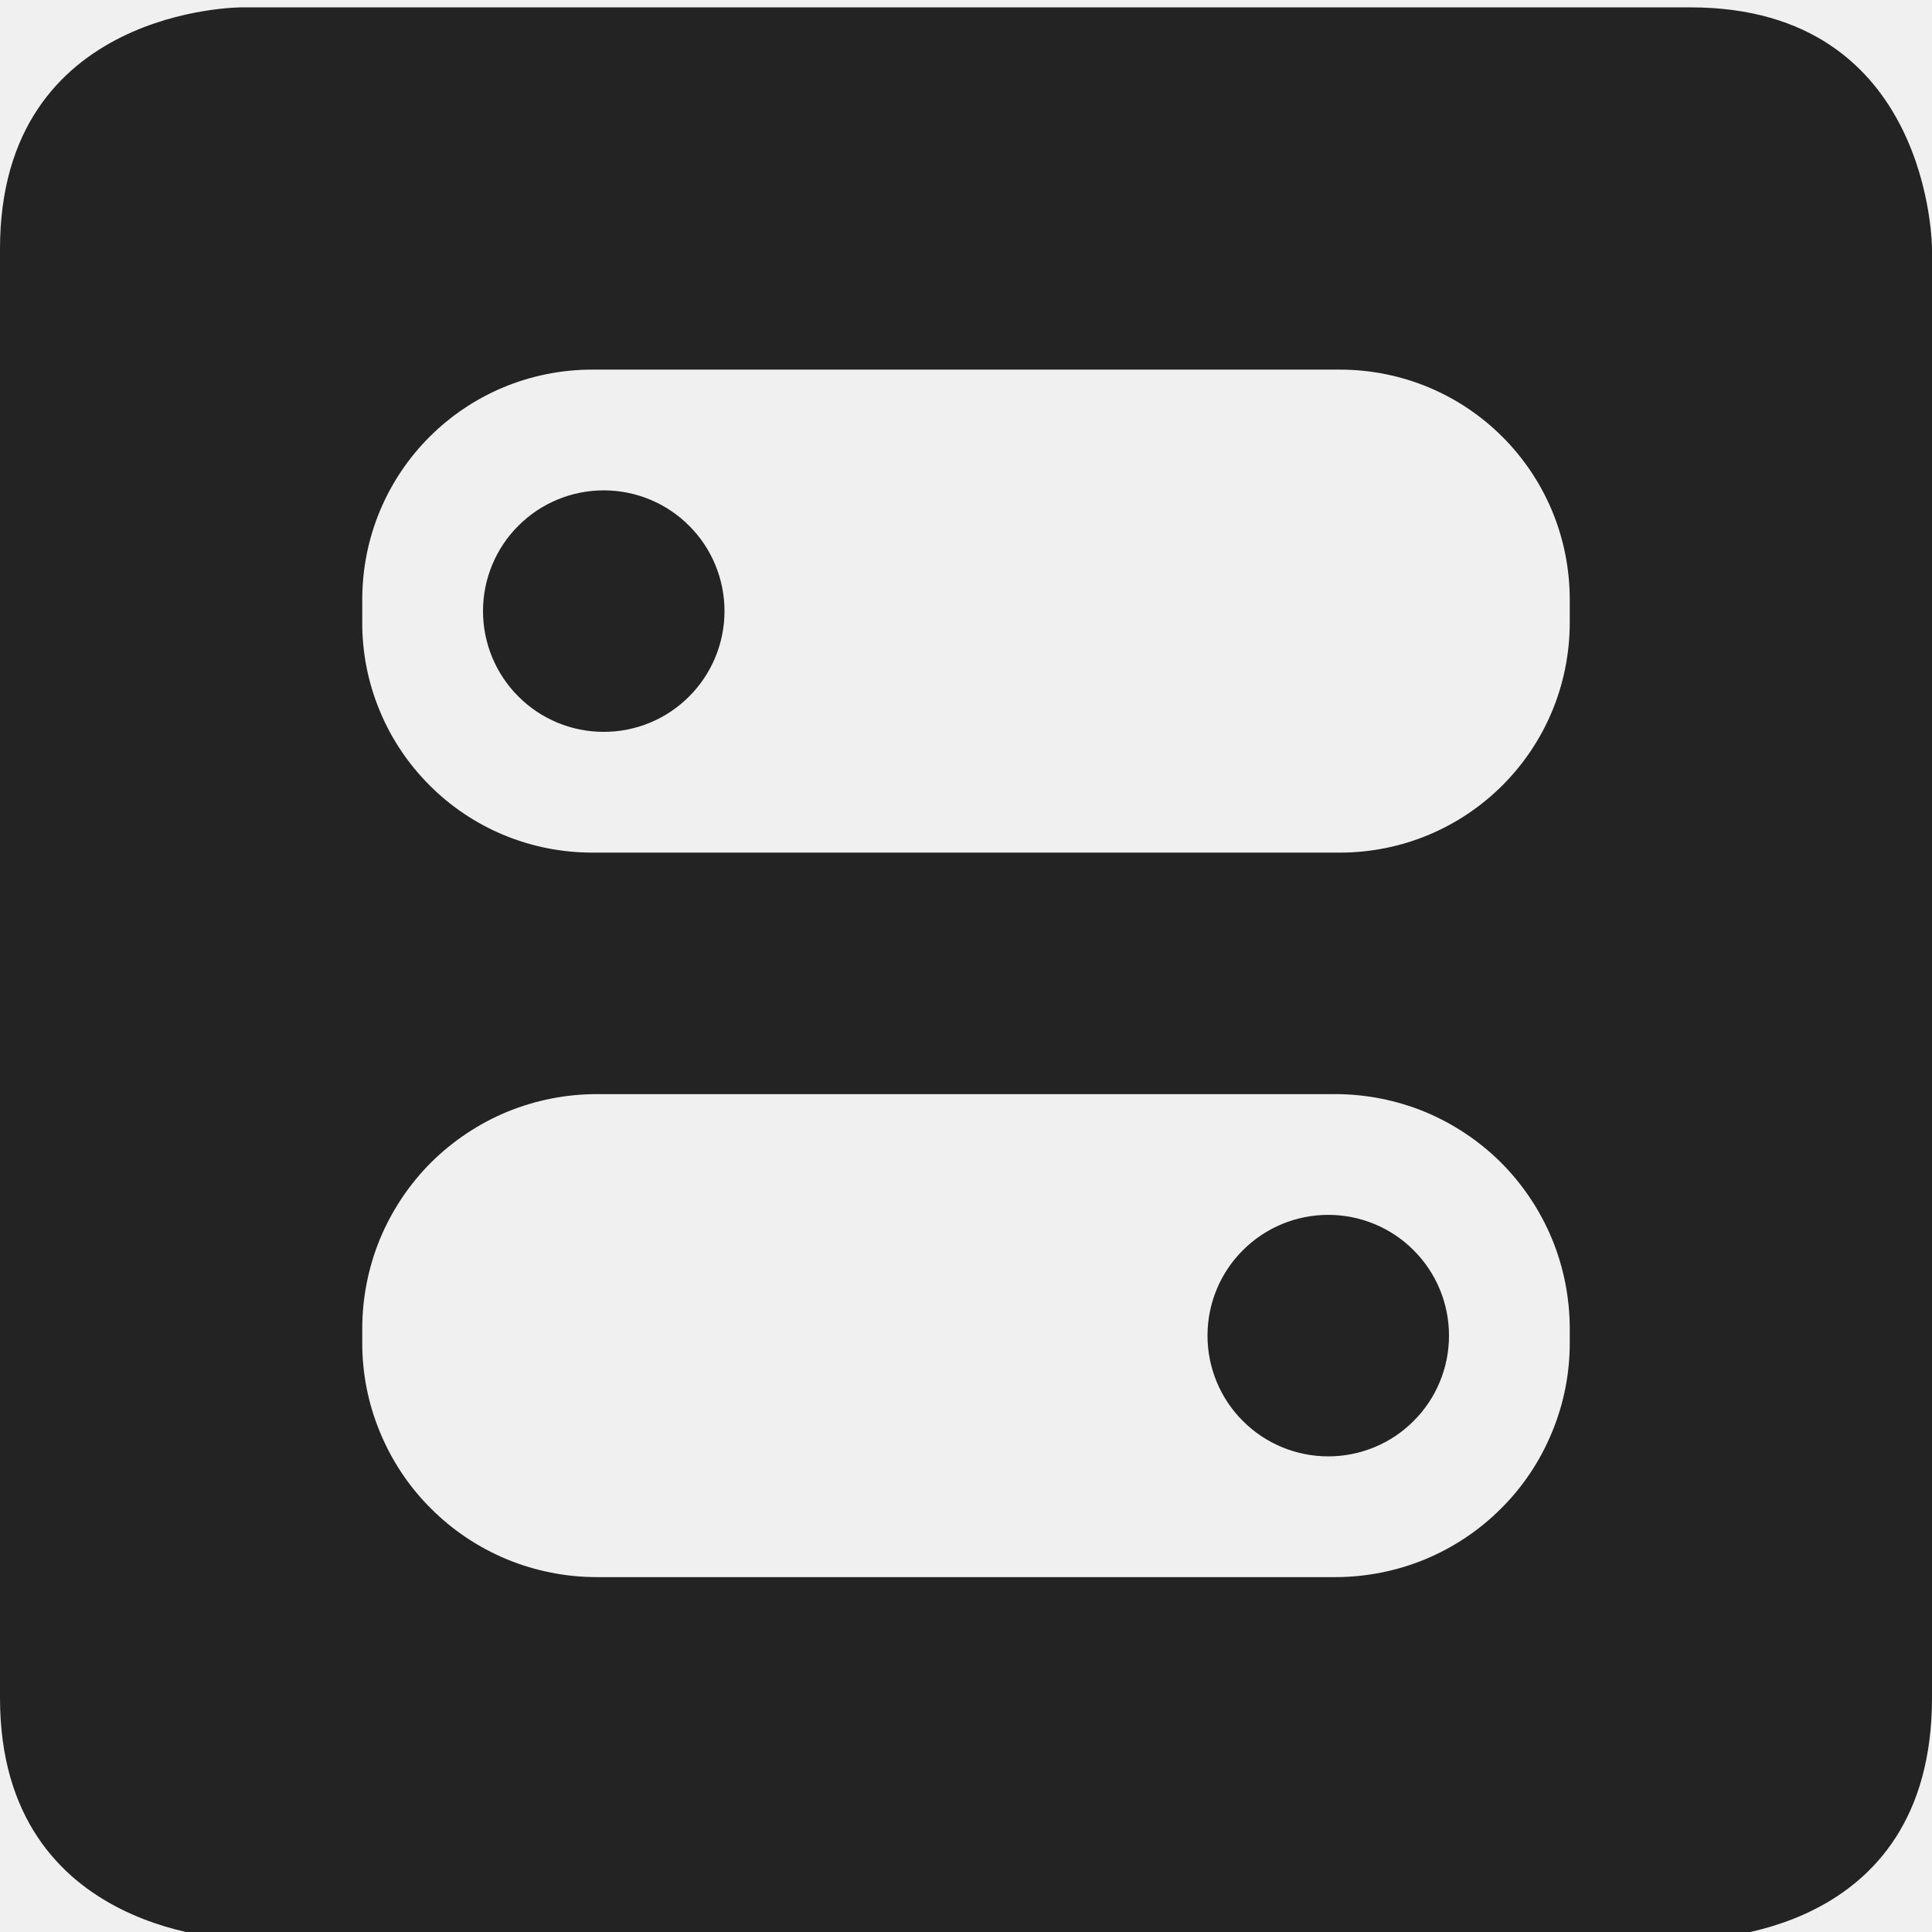
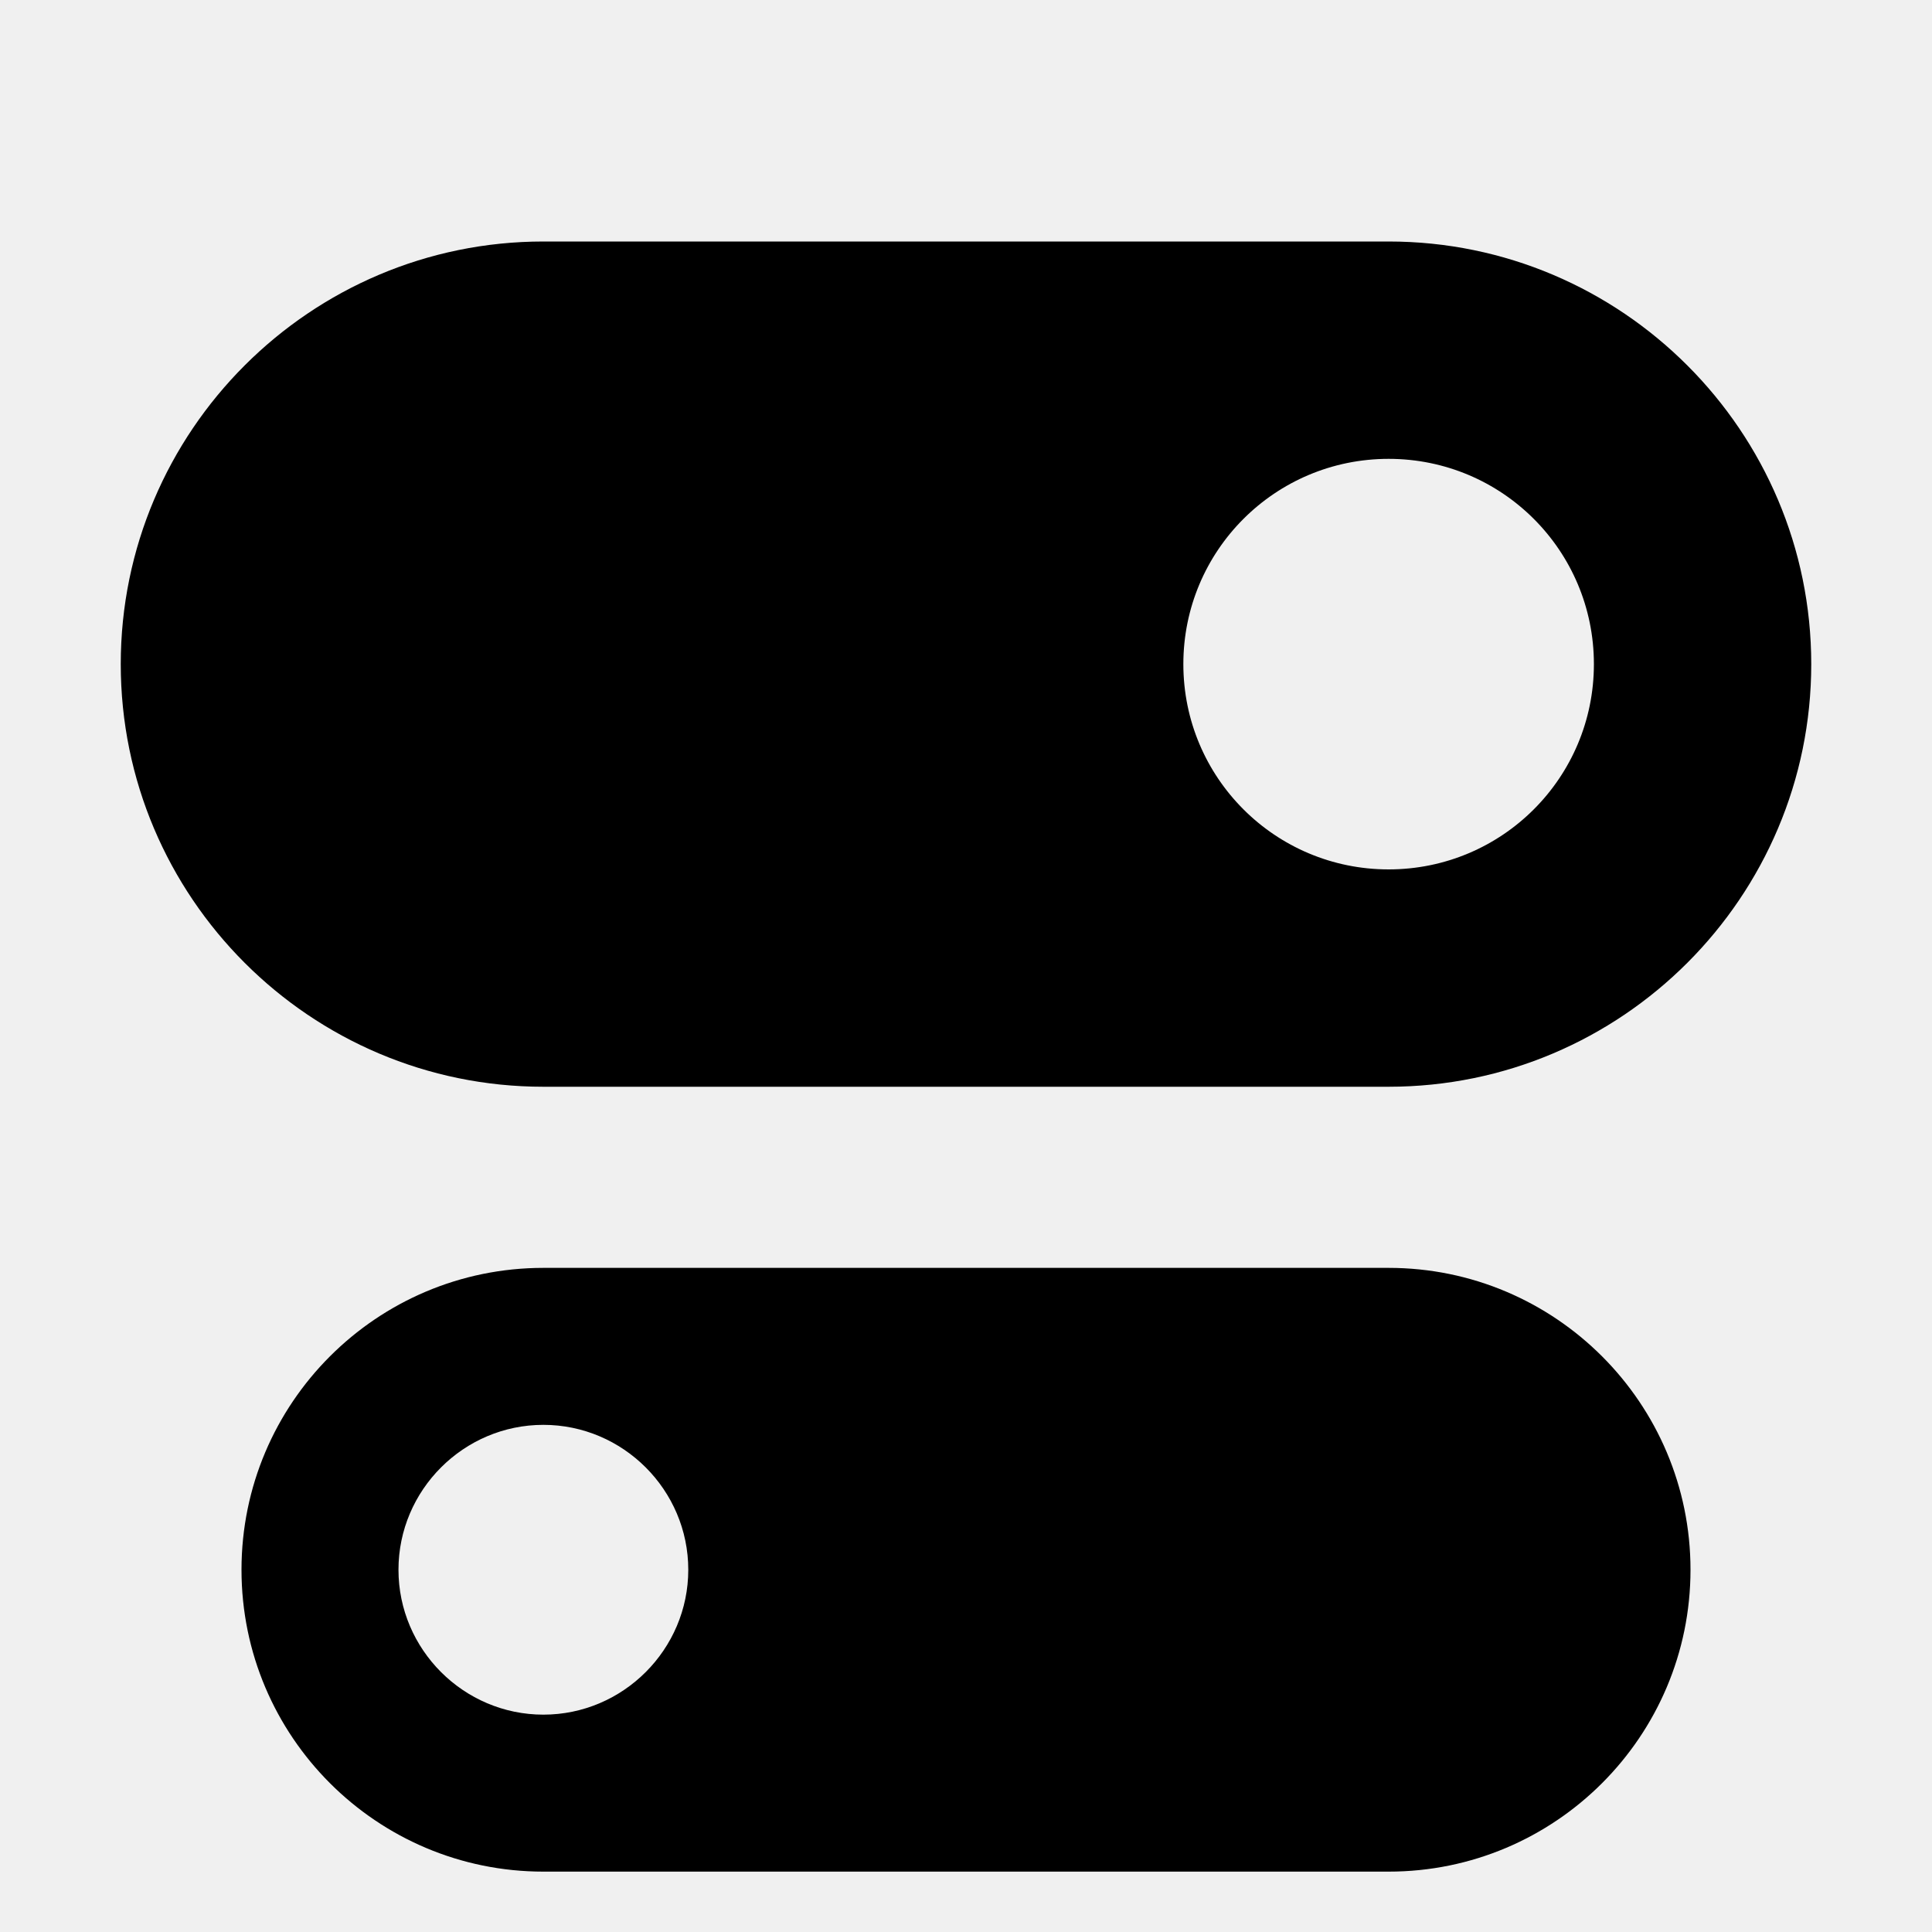
- <svg xmlns="http://www.w3.org/2000/svg" width="16" height="16" viewBox="0 0 16 16" fill="none">
-   <g clip-path="url(#clip0_1527_4686)">
-     <path d="M2 0.061C2 0.061 0 0.057 0 2.061V14.061C0 16.057 2 16.061 2 16.061H14C14.095 16.057 16 16.057 16 14.061V2.061C16 2.061 16 0.061 14 0.061H2ZM4.906 3.061H11.094C12.15 3.061 13 3.911 13 4.967V5.154C13 6.21 12.15 7.061 11.094 7.061H4.906C4.655 7.061 4.407 7.012 4.176 6.917C3.944 6.821 3.734 6.681 3.557 6.503C3.38 6.326 3.239 6.116 3.144 5.884C3.048 5.653 2.999 5.404 3 5.154V4.967C3 3.911 3.85 3.061 4.906 3.061ZM5 4.061C4.735 4.061 4.48 4.166 4.293 4.354C4.105 4.541 4 4.796 4 5.061C4 5.326 4.105 5.58 4.293 5.768C4.48 5.956 4.735 6.061 5 6.061C5.265 6.061 5.52 5.956 5.707 5.768C5.895 5.58 6 5.326 6 5.061C6 4.796 5.895 4.541 5.707 4.354C5.52 4.166 5.265 4.061 5 4.061ZM4.943 9.061H11.057C11.312 9.061 11.565 9.111 11.801 9.208C12.037 9.306 12.251 9.449 12.432 9.629C12.612 9.81 12.755 10.024 12.853 10.26C12.95 10.496 13 10.749 13 11.004V11.117C13.001 11.372 12.951 11.625 12.853 11.861C12.756 12.097 12.613 12.312 12.432 12.492C12.252 12.673 12.037 12.816 11.801 12.914C11.565 13.011 11.312 13.061 11.057 13.061H4.943C4.688 13.061 4.435 13.011 4.199 12.914C3.963 12.816 3.748 12.673 3.568 12.492C3.387 12.312 3.244 12.097 3.147 11.861C3.049 11.625 2.999 11.372 3 11.117V11.004C3 10.749 3.05 10.496 3.147 10.26C3.245 10.024 3.388 9.81 3.568 9.629C3.749 9.449 3.963 9.306 4.199 9.208C4.435 9.111 4.688 9.061 4.943 9.061ZM11 10.061C10.735 10.061 10.48 10.166 10.293 10.354C10.105 10.541 10 10.796 10 11.061C10 11.326 10.105 11.581 10.293 11.768C10.48 11.956 10.735 12.061 11 12.061C11.265 12.061 11.52 11.956 11.707 11.768C11.895 11.581 12 11.326 12 11.061C12 10.796 11.895 10.541 11.707 10.354C11.52 10.166 11.265 10.061 11 10.061Z" fill="#232323" />
-     <path d="M0 0.057H16V16.057H0V0.057Z" fill="#808080" fill-opacity="0.00" />
-   </g>
-   <defs>
-     <clipPath id="clip0_1527_4686">
-       <rect width="16" height="16.003" fill="white" transform="translate(0 0.0568848)" />
-     </clipPath>
-   </defs>
+ <svg xmlns="http://www.w3.org/2000/svg" width="16" height="16" viewBox="0 0 16 16">
+   <path fill-rule="evenodd" clip-rule="evenodd" d="M 4.5 2 C 2.57 2 1 3.57 1 5.5 C 1 7.43 2.57 9 4.5 9 H 11.5 C 13.43 9 15 7.43 15 5.5 C 15 3.57 13.43 2 11.5 2 H 4.5 Z M 11.5 3.8 C 12.44 3.8 13.2 4.56 13.2 5.5 C 13.2 6.44 12.44 7.2 11.5 7.2 C 10.56 7.2 9.8 6.44 9.8 5.5 C 9.8 4.56 10.56 3.8 11.5 3.8 Z M 4.5 10.5 C 3.12 10.5 2 11.62 2 13 C 2 14.38 3.12 15.5 4.5 15.5 H 11.5 C 12.88 15.5 14 14.38 14 13 C 14 11.62 12.88 10.5 11.5 10.5 H 4.5 Z M 4.5 11.8 C 5.16 11.8 5.7 12.34 5.7 13 C 5.7 13.66 5.16 14.2 4.5 14.2 C 3.84 14.2 3.3 13.66 3.3 13 C 3.3 12.34 3.84 11.8 4.5 11.8 Z" fill="currentColor" />
</svg>
